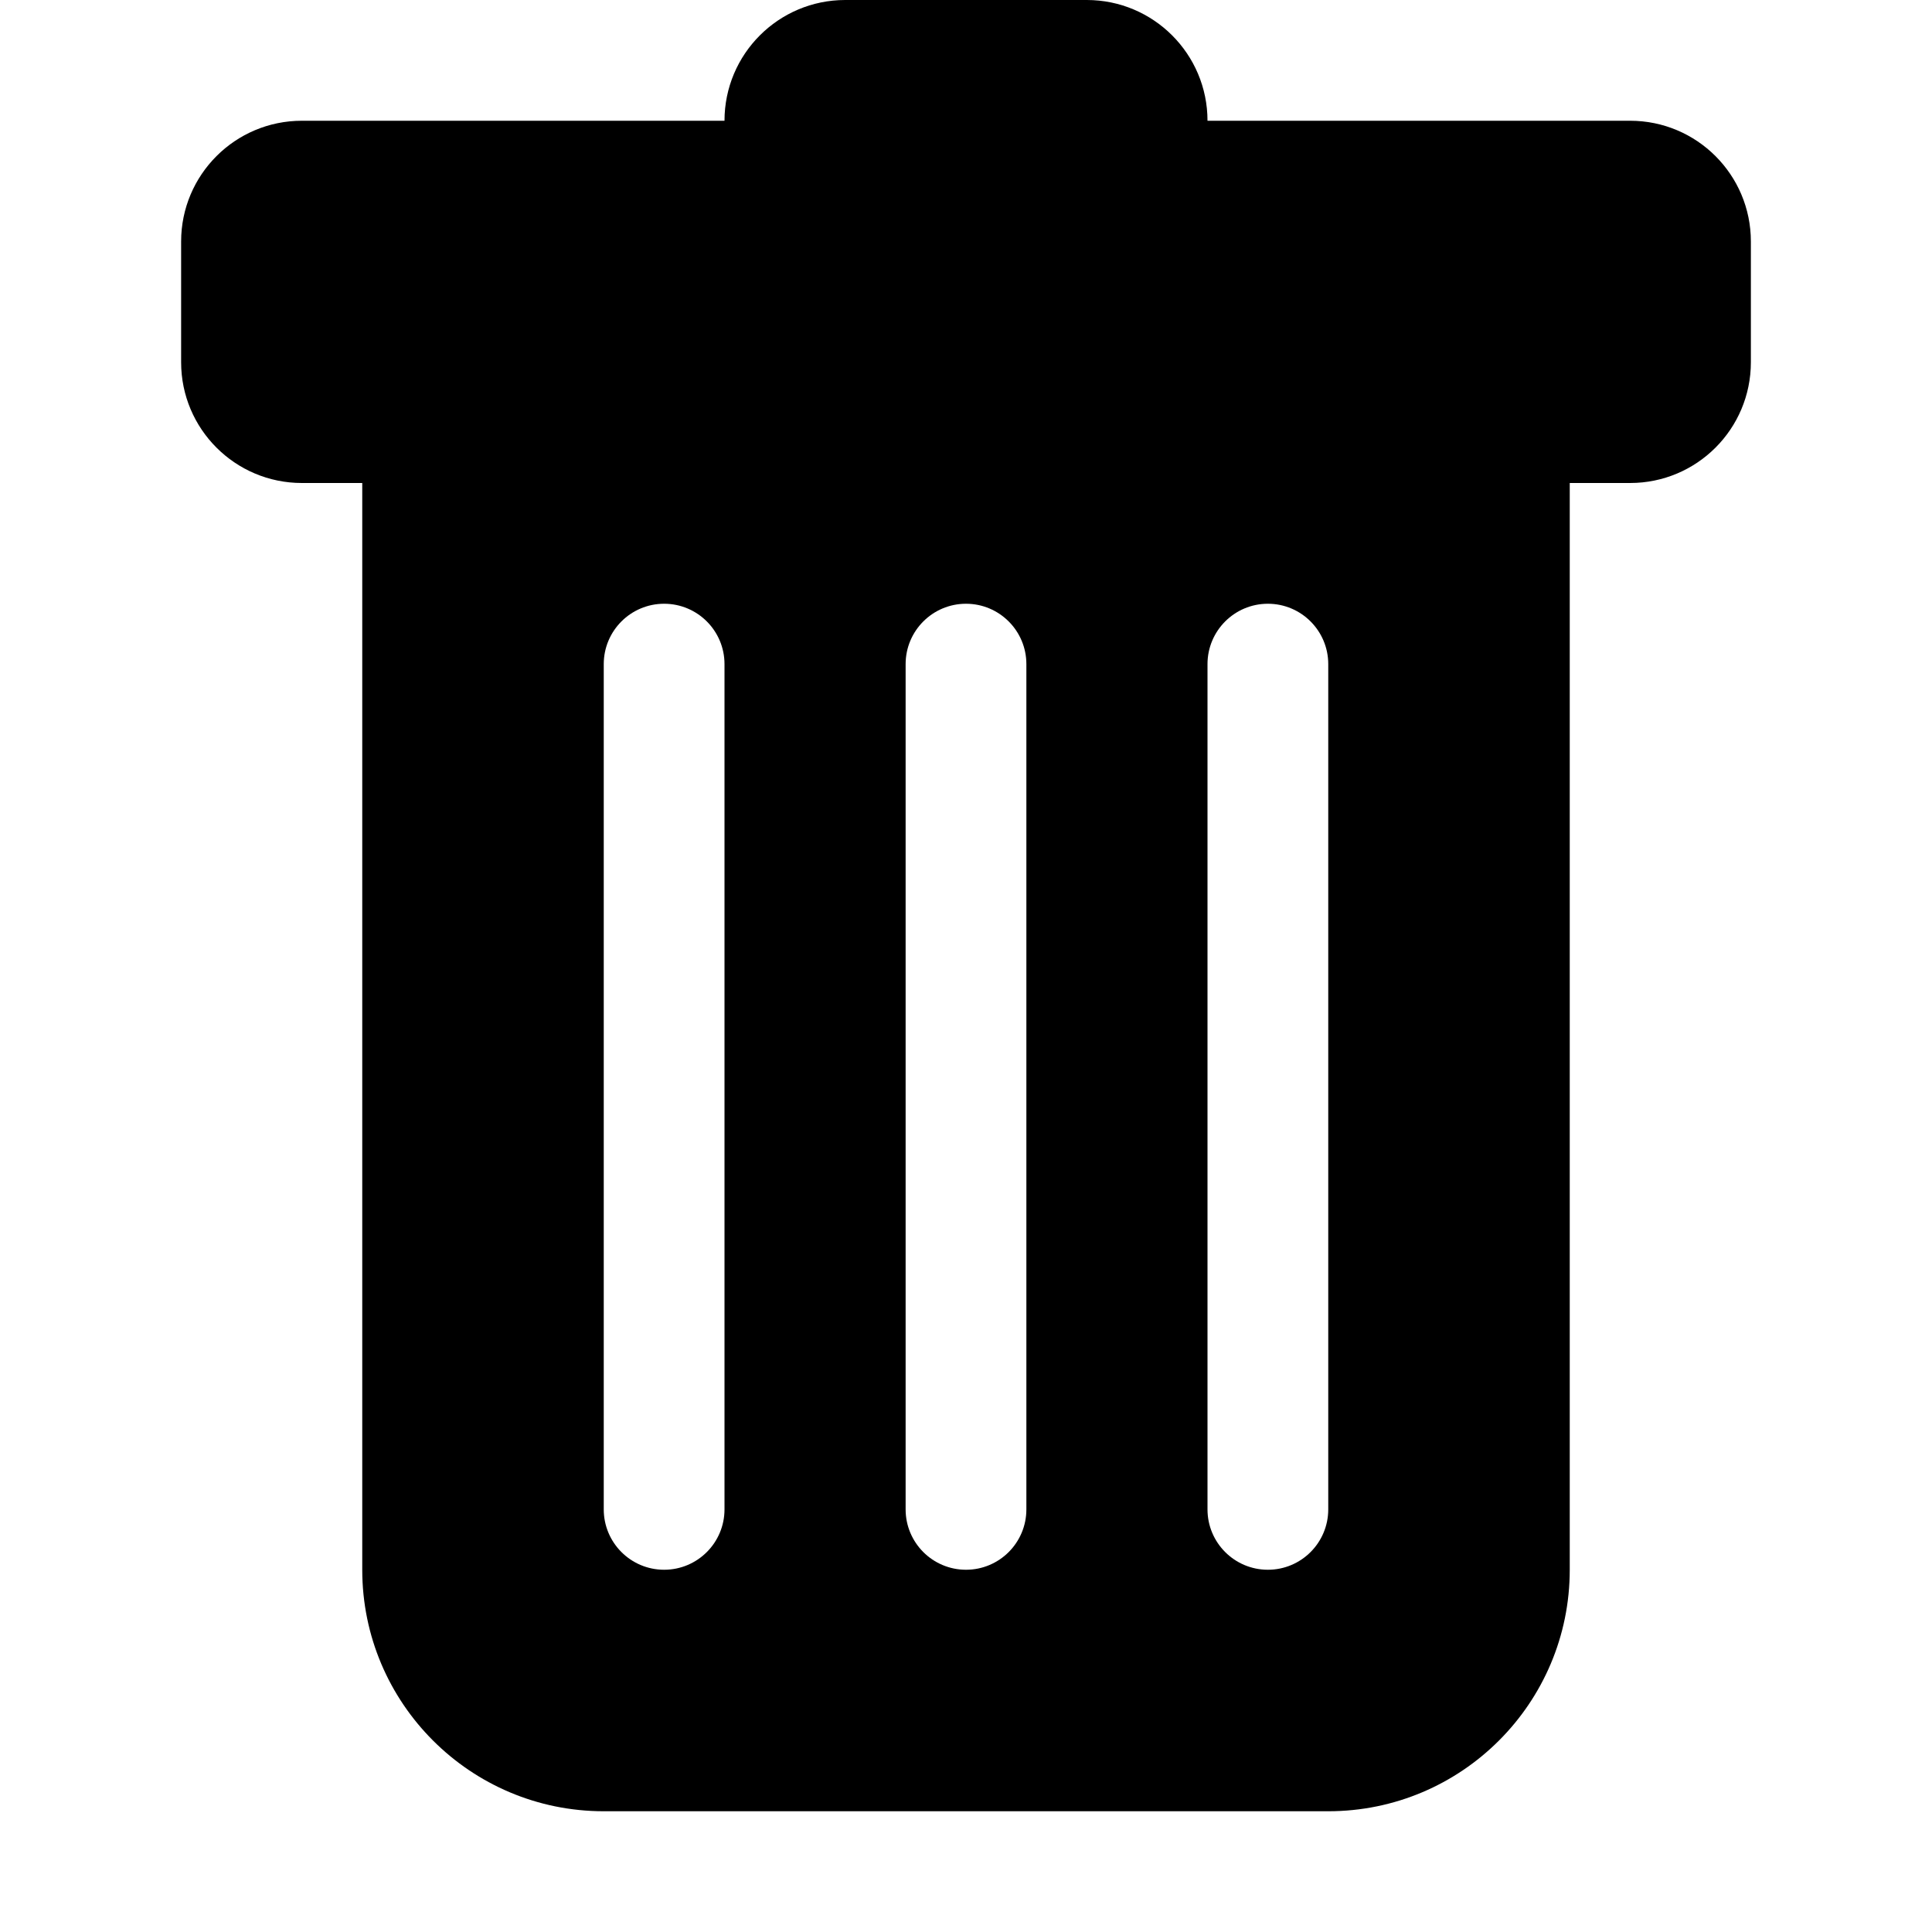
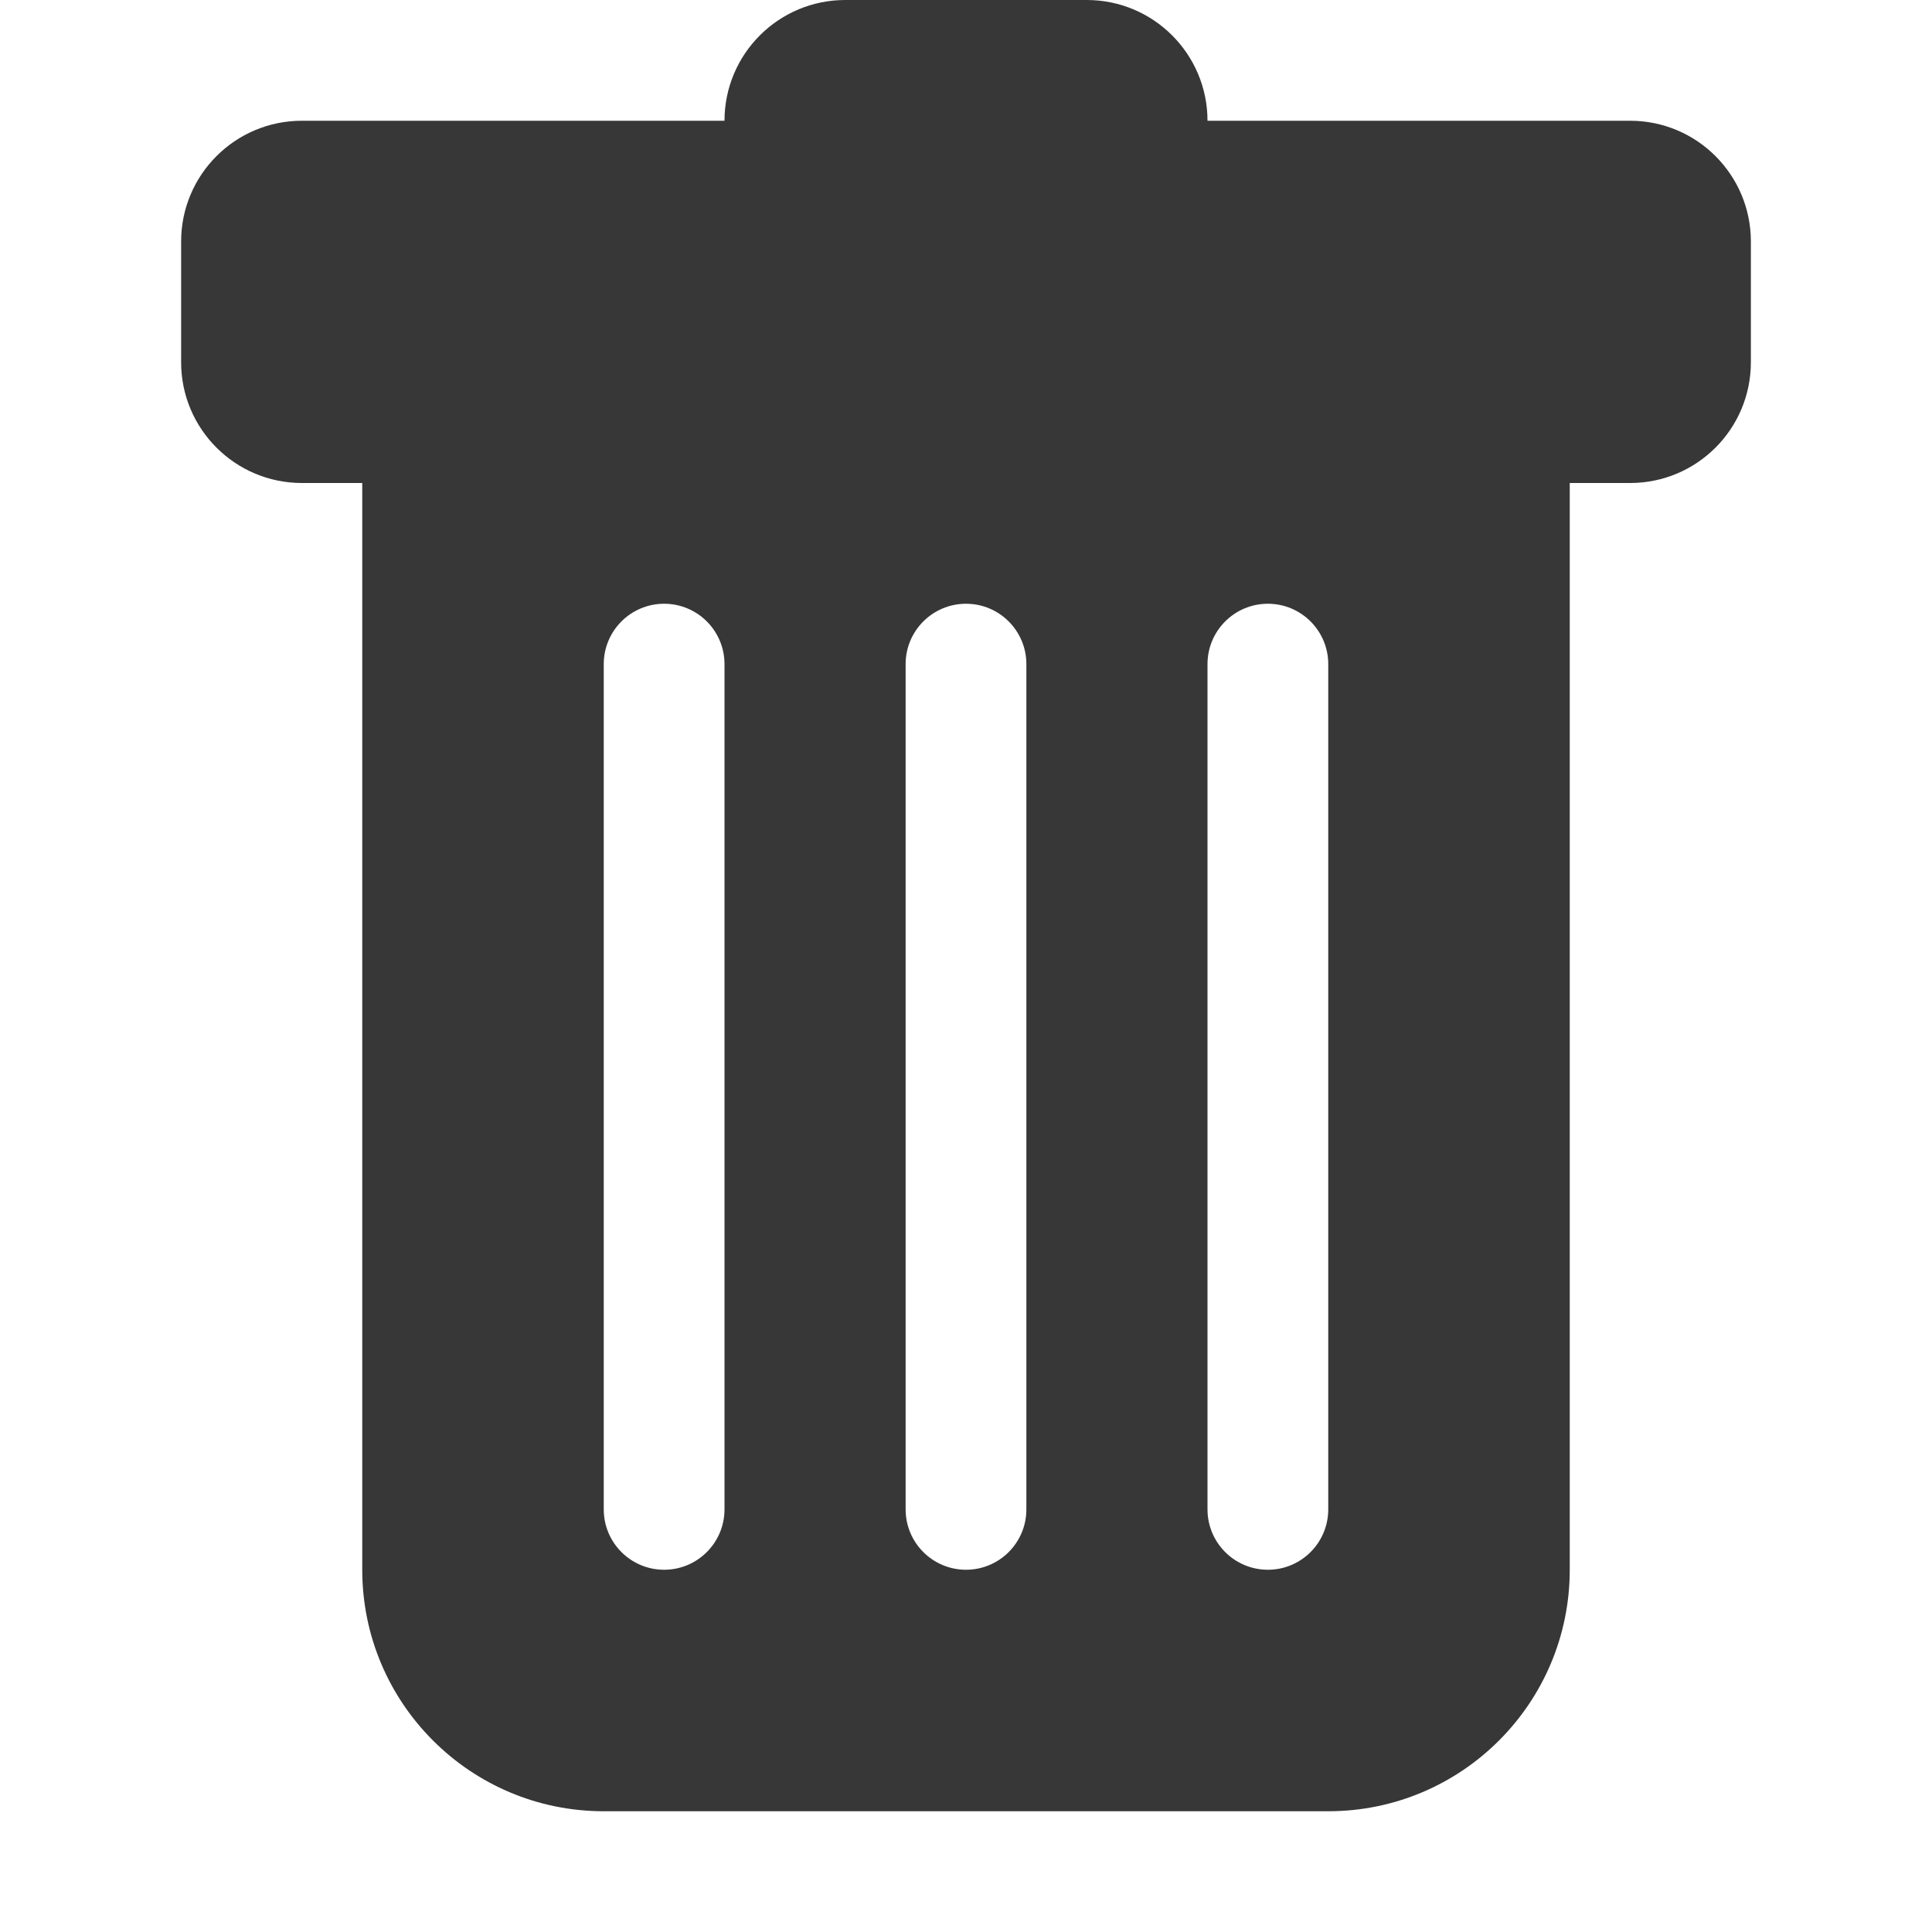
- <svg xmlns="http://www.w3.org/2000/svg" fill="currentColor" viewBox="0 0 16 16">
+ <svg xmlns="http://www.w3.org/2000/svg" fill="rgb(55, 55, 55)" viewBox="0 0 16 16">
  <path d="M2.5 1a1 1 0 0 0-1 1v1a1 1 0 0 0 1 1H3v9a2 2 0 0 0 2 2h6a2 2 0 0 0 2-2V4h.5a1 1 0 0 0 1-1V2a1 1 0 0 0-1-1H10a1 1 0 0 0-1-1H7a1 1 0 0 0-1 1zm3 4a.5.5 0 0 1 .5.5v7a.5.5 0 0 1-1 0v-7a.5.5 0 0 1 .5-.5M8 5a.5.5 0 0 1 .5.5v7a.5.5 0 0 1-1 0v-7A.5.5 0 0 1 8 5m3 .5v7a.5.5 0 0 1-1 0v-7a.5.5 0 0 1 1 0" />
</svg>
